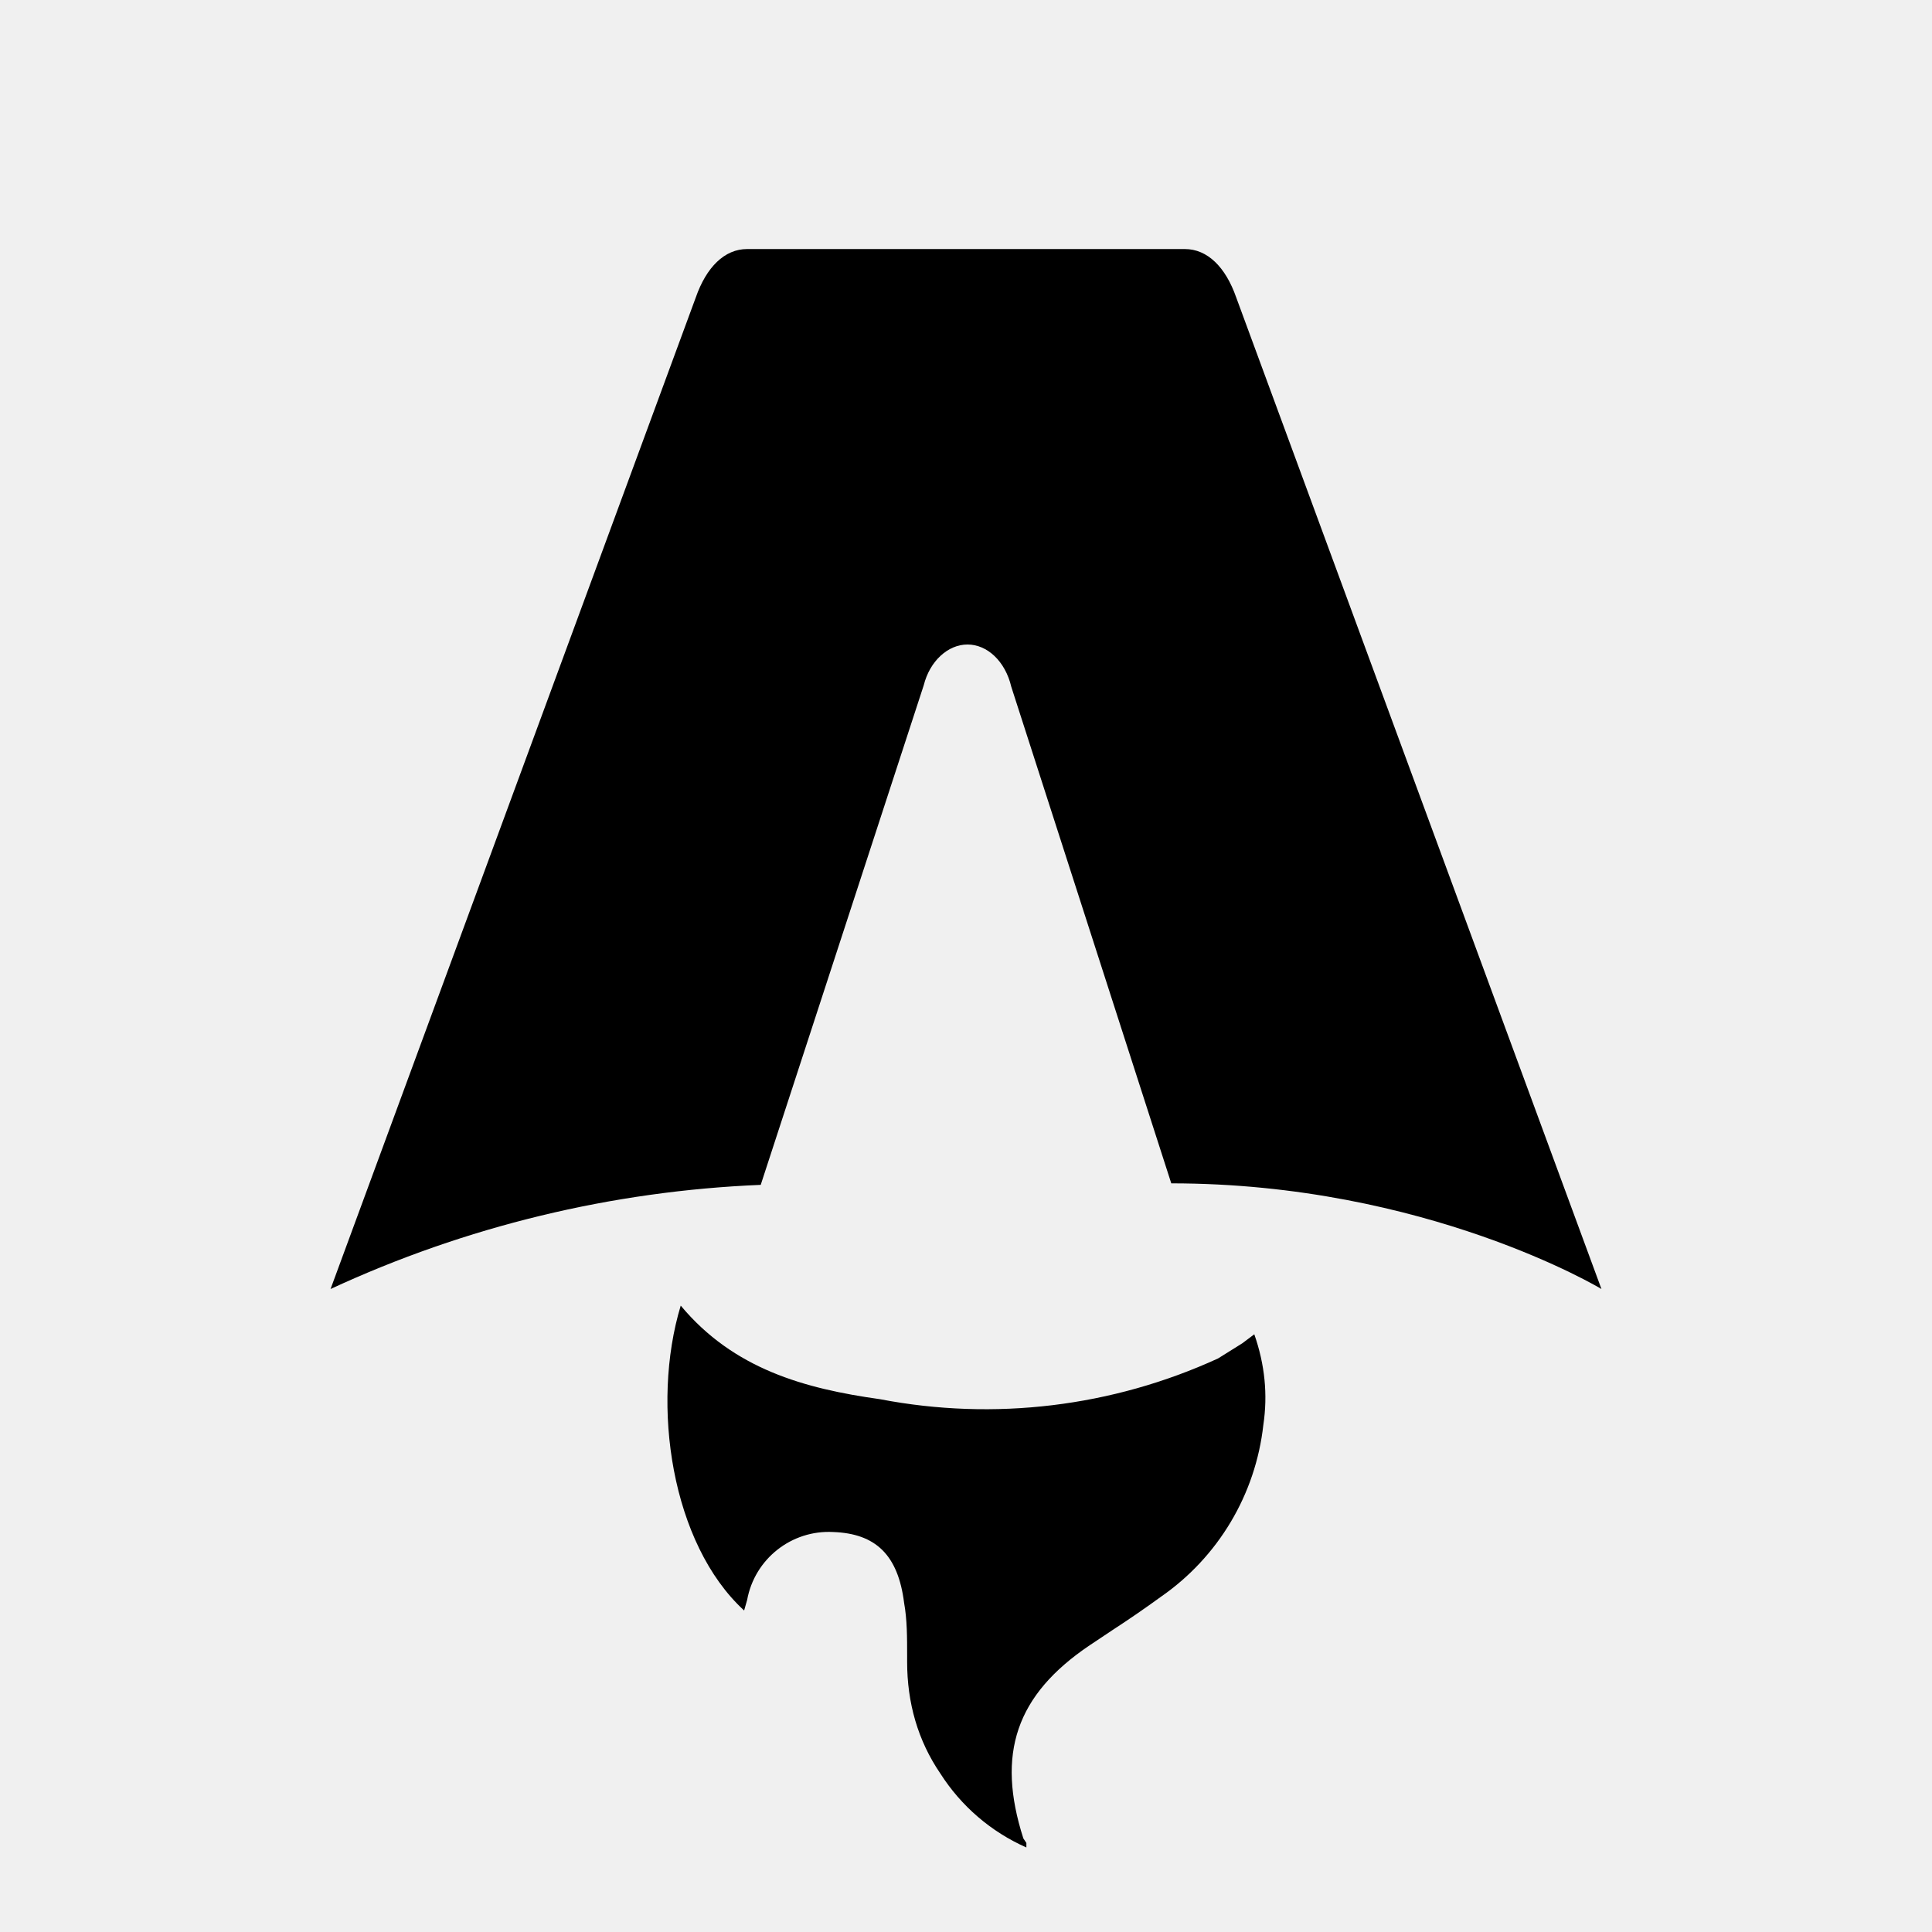
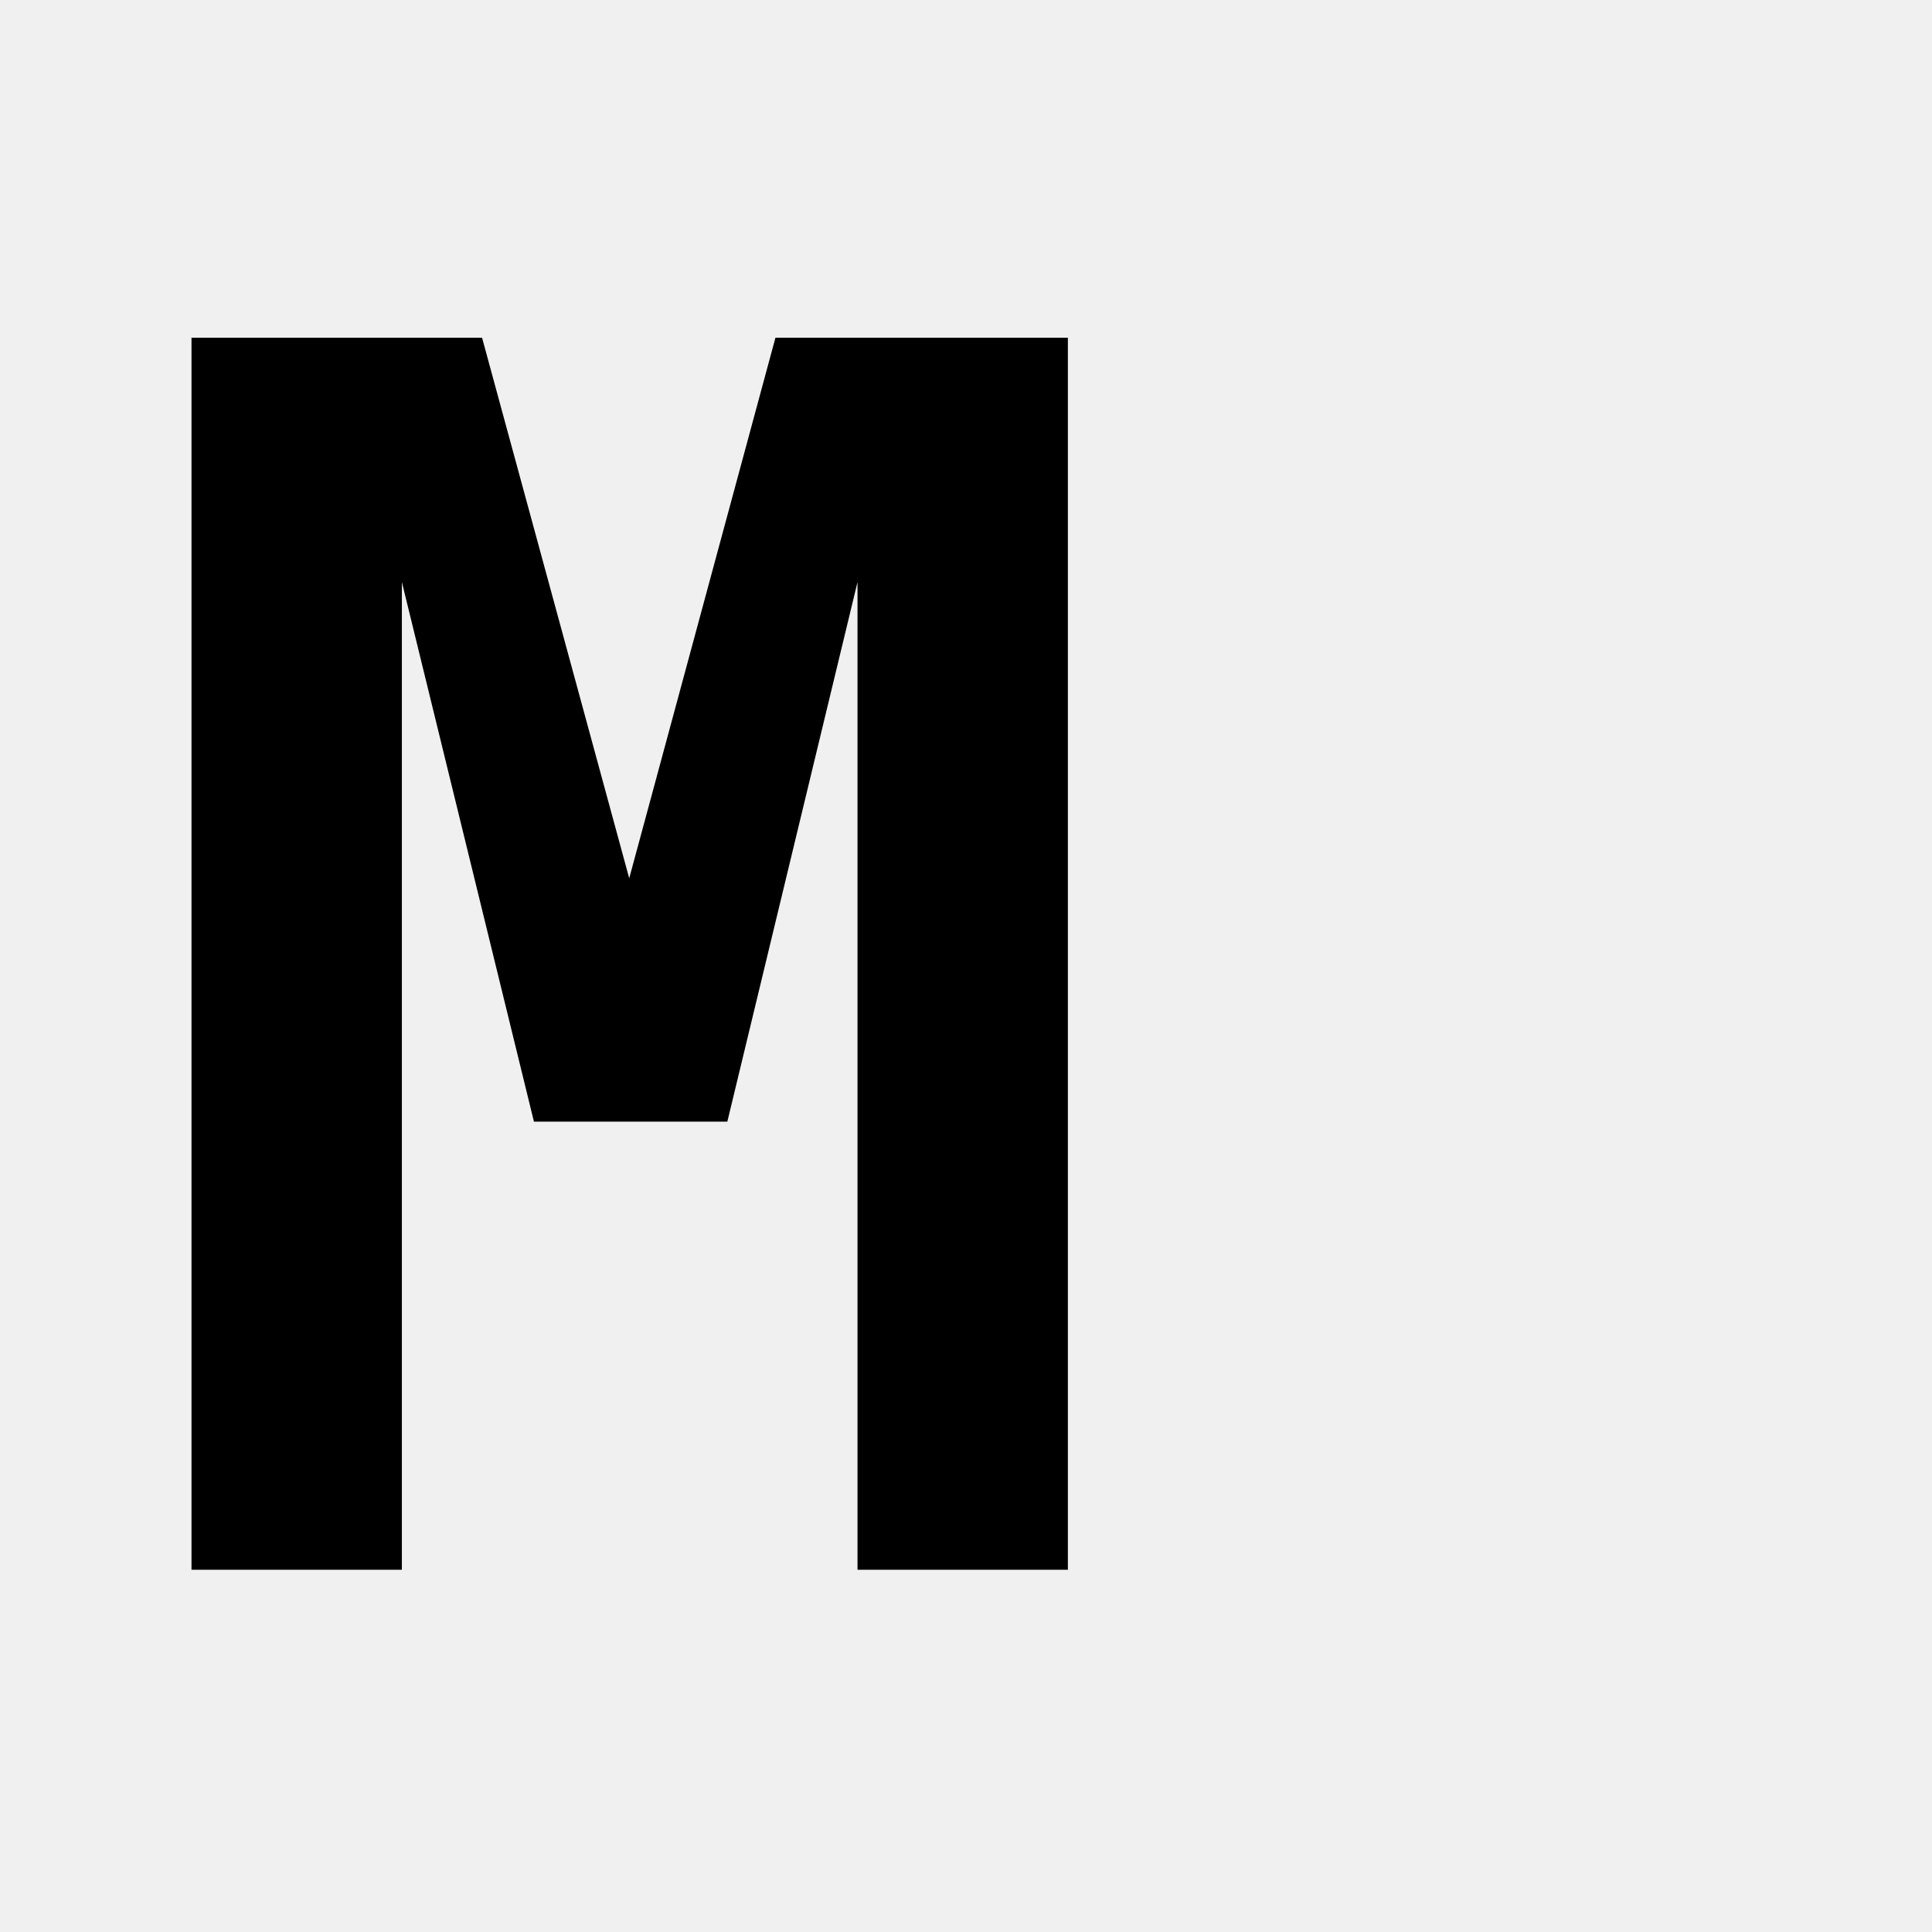
- <svg xmlns="http://www.w3.org/2000/svg" fill="none" viewBox="0 0 128 128">
-   <path d="M50.4 78.5a75.1 75.1 0 0 0-28.5 6.9l24.2-65.7c.7-2 1.9-3.2 3.4-3.2h29c1.5 0 2.7 1.2 3.4 3.2l24.2 65.7s-11.6-7-28.5-7L67 45.5c-.4-1.7-1.6-2.8-2.9-2.8-1.3 0-2.5 1.1-2.9 2.7L50.4 78.5Zm-1.1 28.2Zm-4.2-20.2c-2 6.6-.6 15.8 4.2 20.2a17.5 17.5 0 0 1 .2-.7 5.5 5.5 0 0 1 5.7-4.5c2.8.1 4.3 1.5 4.7 4.7.2 1.1.2 2.3.2 3.5v.4c0 2.7.7 5.2 2.2 7.4a13 13 0 0 0 5.7 4.9v-.3l-.2-.3c-1.8-5.6-.5-9.5 4.4-12.8l1.5-1a73 73 0 0 0 3.2-2.2 16 16 0 0 0 6.8-11.4c.3-2 .1-4-.6-6l-.8.6-1.6 1a37 37 0 0 1-22.4 2.7c-5-.7-9.7-2-13.2-6.2Z" />
+ <svg xmlns="http://www.w3.org/2000/svg" viewBox="0 0 32 32">
  <style>
-         path { fill: #000; }
+         text {
+             font-family: "JetBrains Mono", "SF Mono", monospace;
+             font-weight: 700;
+             fill: #000;
+         }
        @media (prefers-color-scheme: dark) {
-             path { fill: #FFF; }
+             text { fill: #fff; }
        }
    </style>
+   <text x="2" y="26" font-size="28">M</text>
</svg>
